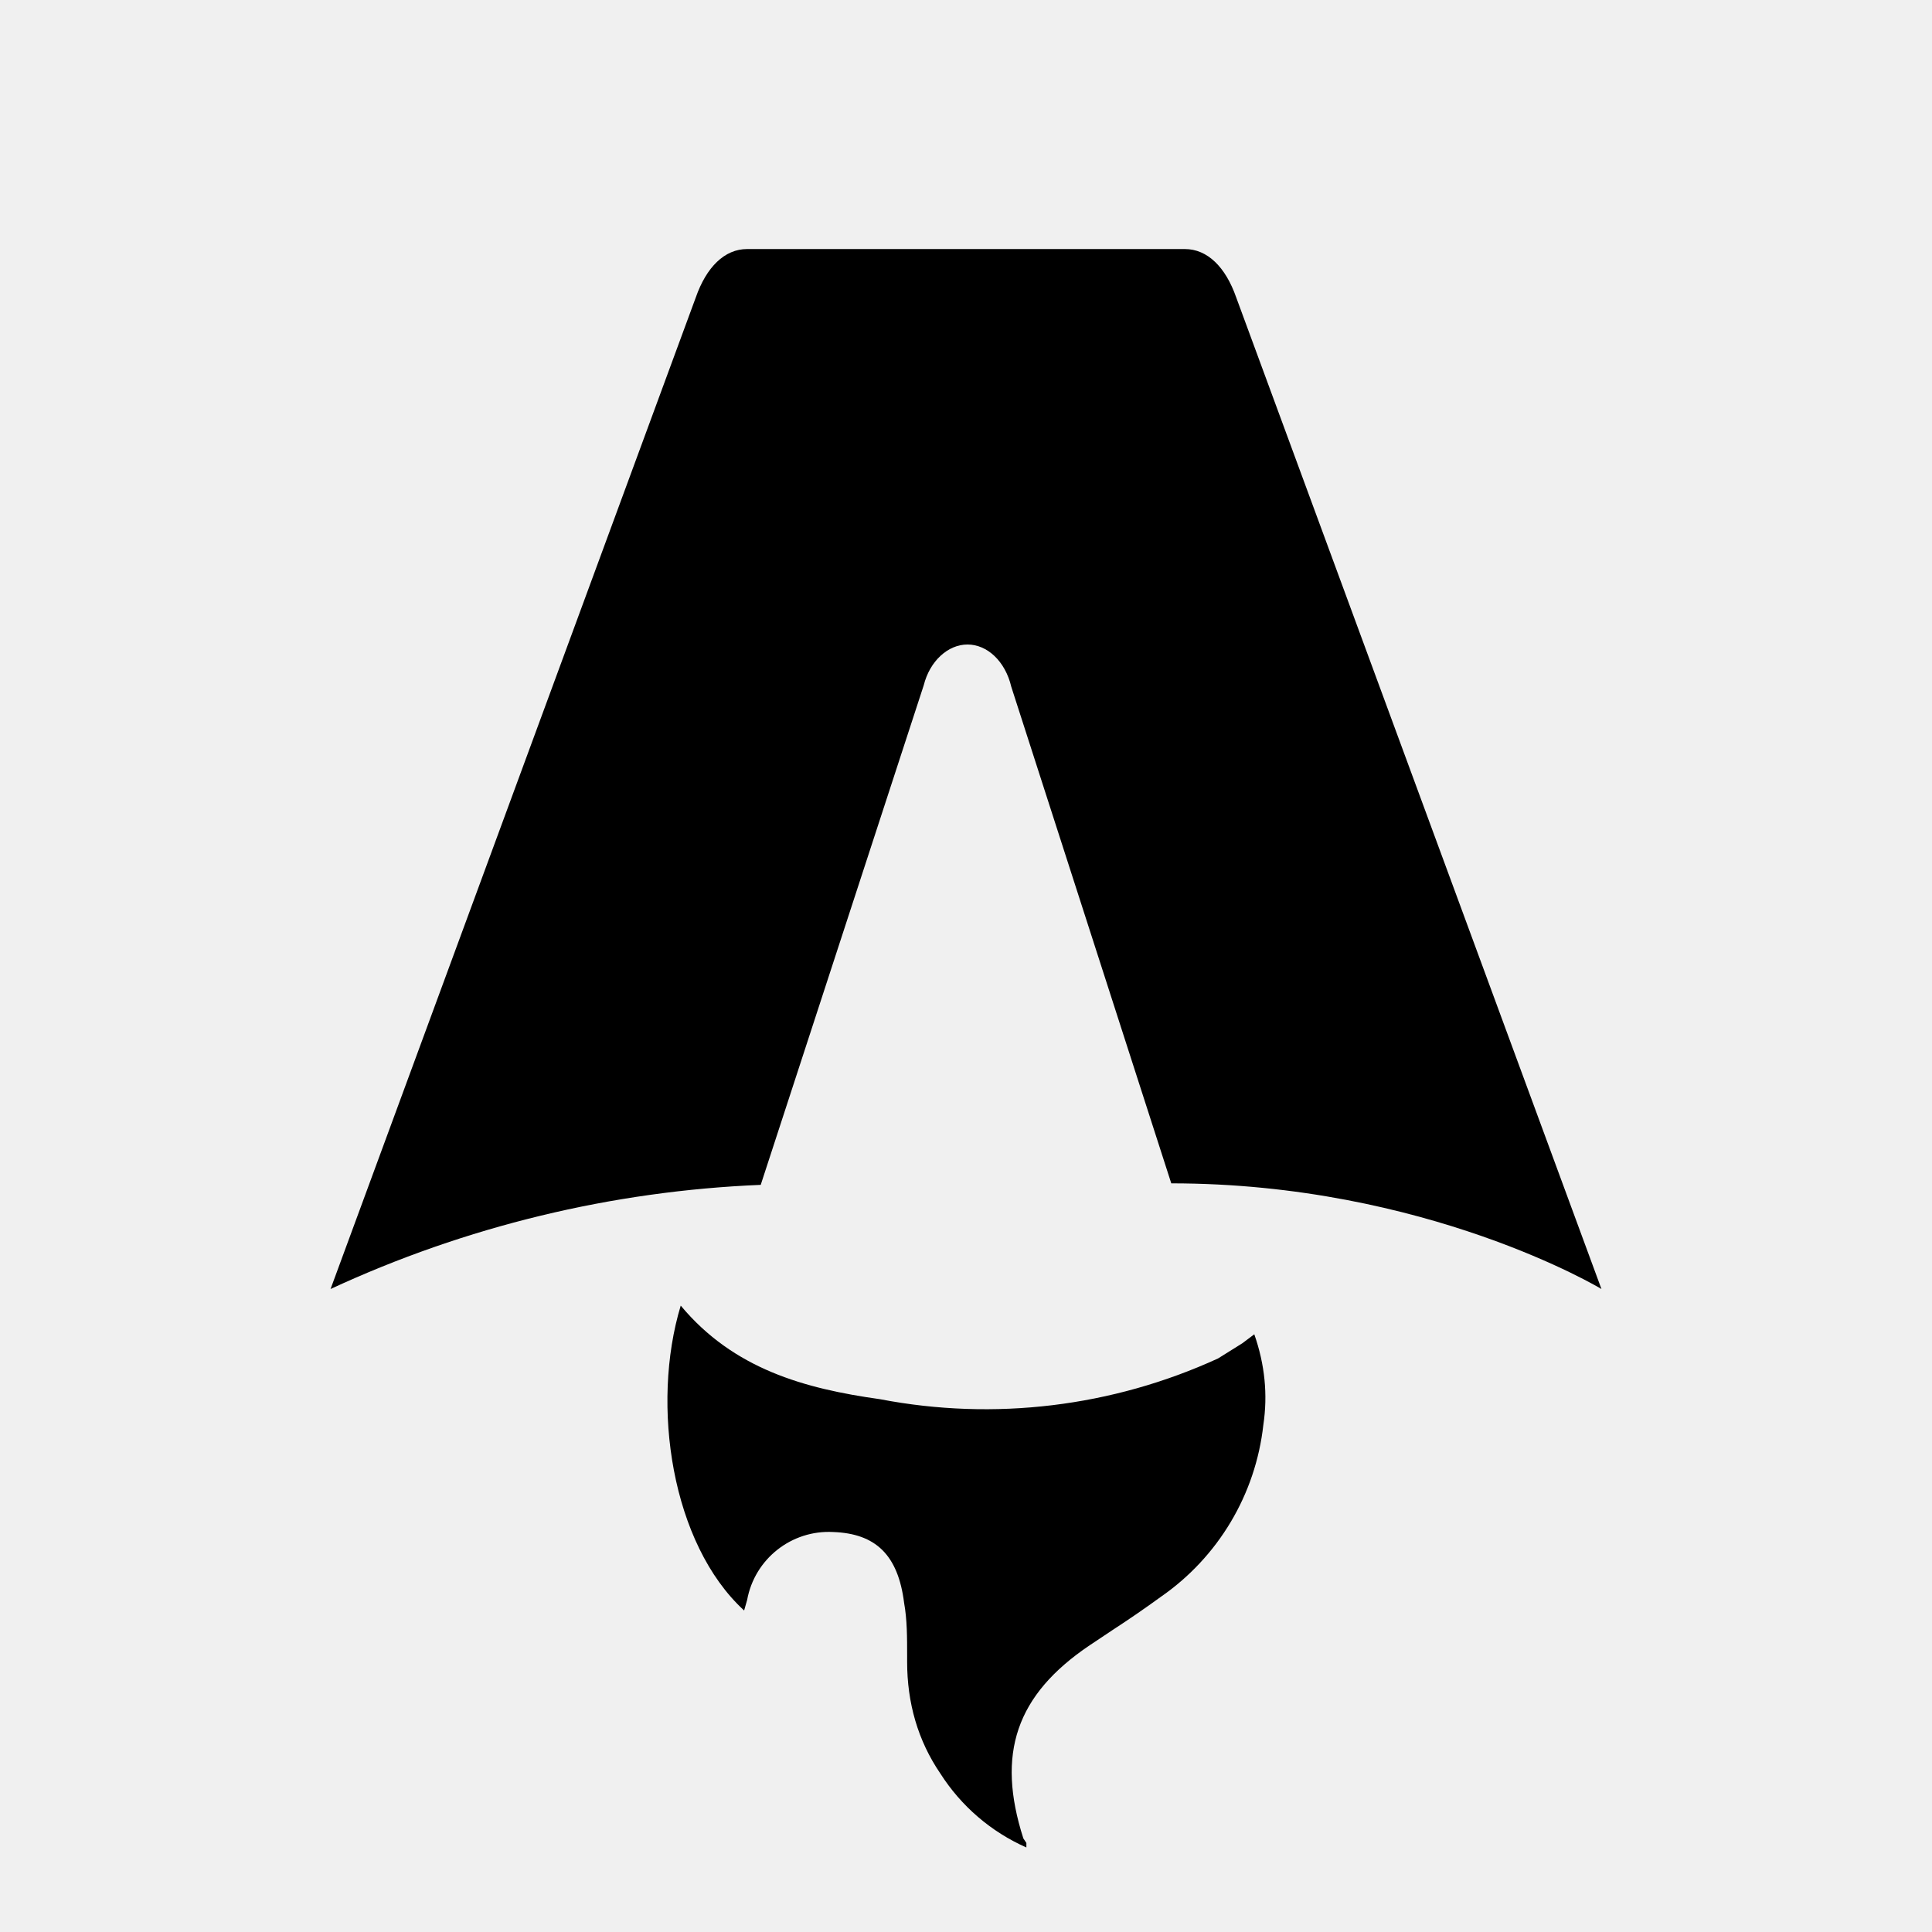
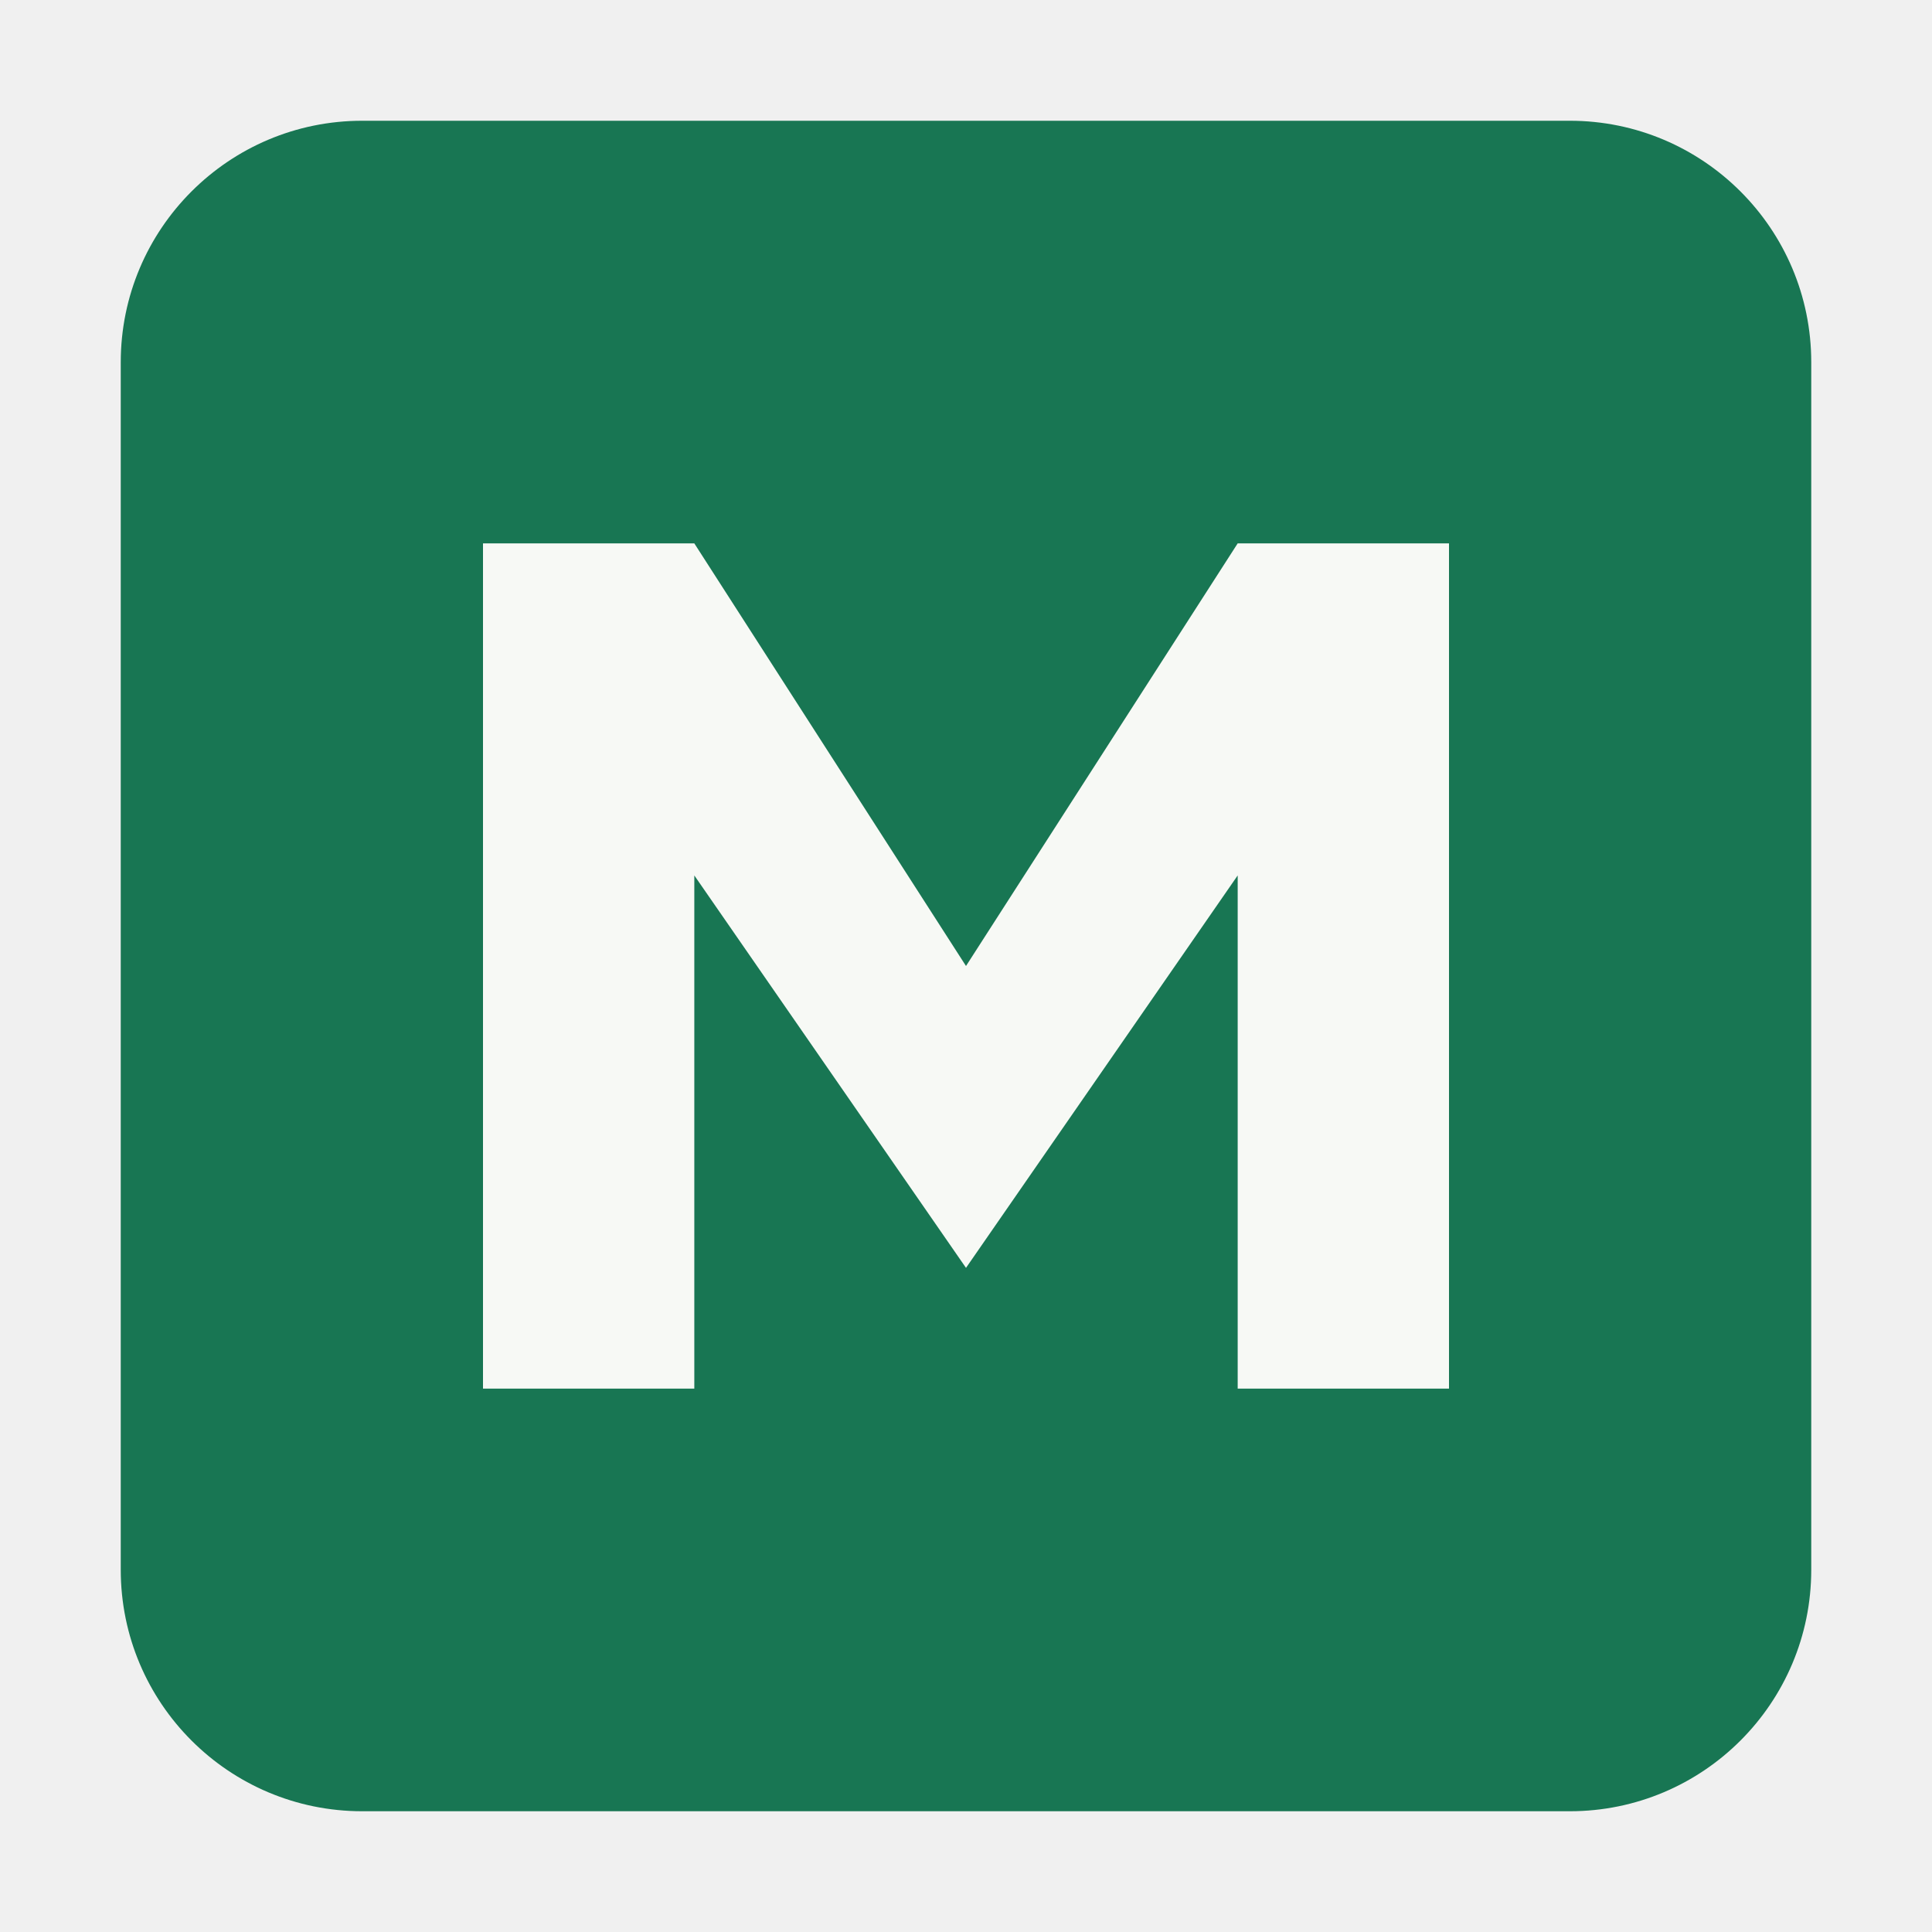
- <svg xmlns="http://www.w3.org/2000/svg" fill="none" viewBox="0 0 128 128">
-   <path d="M50.4 78.5a75.1 75.1 0 0 0-28.5 6.9l24.2-65.7c.7-2 1.9-3.2 3.4-3.2h29c1.5 0 2.7 1.2 3.4 3.2l24.2 65.7s-11.6-7-28.5-7L67 45.5c-.4-1.7-1.6-2.8-2.9-2.8-1.3 0-2.5 1.1-2.9 2.7L50.4 78.5Zm-1.1 28.2Zm-4.2-20.2c-2 6.6-.6 15.8 4.2 20.2a17.5 17.5 0 0 1 .2-.7 5.5 5.5 0 0 1 5.7-4.5c2.8.1 4.3 1.5 4.7 4.7.2 1.1.2 2.3.2 3.5v.4c0 2.7.7 5.2 2.2 7.4a13 13 0 0 0 5.7 4.9v-.3l-.2-.3c-1.8-5.6-.5-9.5 4.4-12.8l1.5-1a73 73 0 0 0 3.2-2.2 16 16 0 0 0 6.8-11.4c.3-2 .1-4-.6-6l-.8.6-1.6 1a37 37 0 0 1-22.4 2.7c-5-.7-9.7-2-13.2-6.2Z" />
-   <style>
-         path { fill: #000; }
-         @media (prefers-color-scheme: dark) {
-             path { fill: #FFF; }
-         }
-     </style>
+ <svg xmlns="http://www.w3.org/2000/svg" viewBox="0 0 64 64">
+   <rect x="4" y="4" width="56" height="56" rx="8" fill="#187653" />
+   <path d="M16 46V18h7l9 14 9-14h7v28h-7V29l-9 13-9-13v17z" fill="#f7f9f5" />
</svg>
